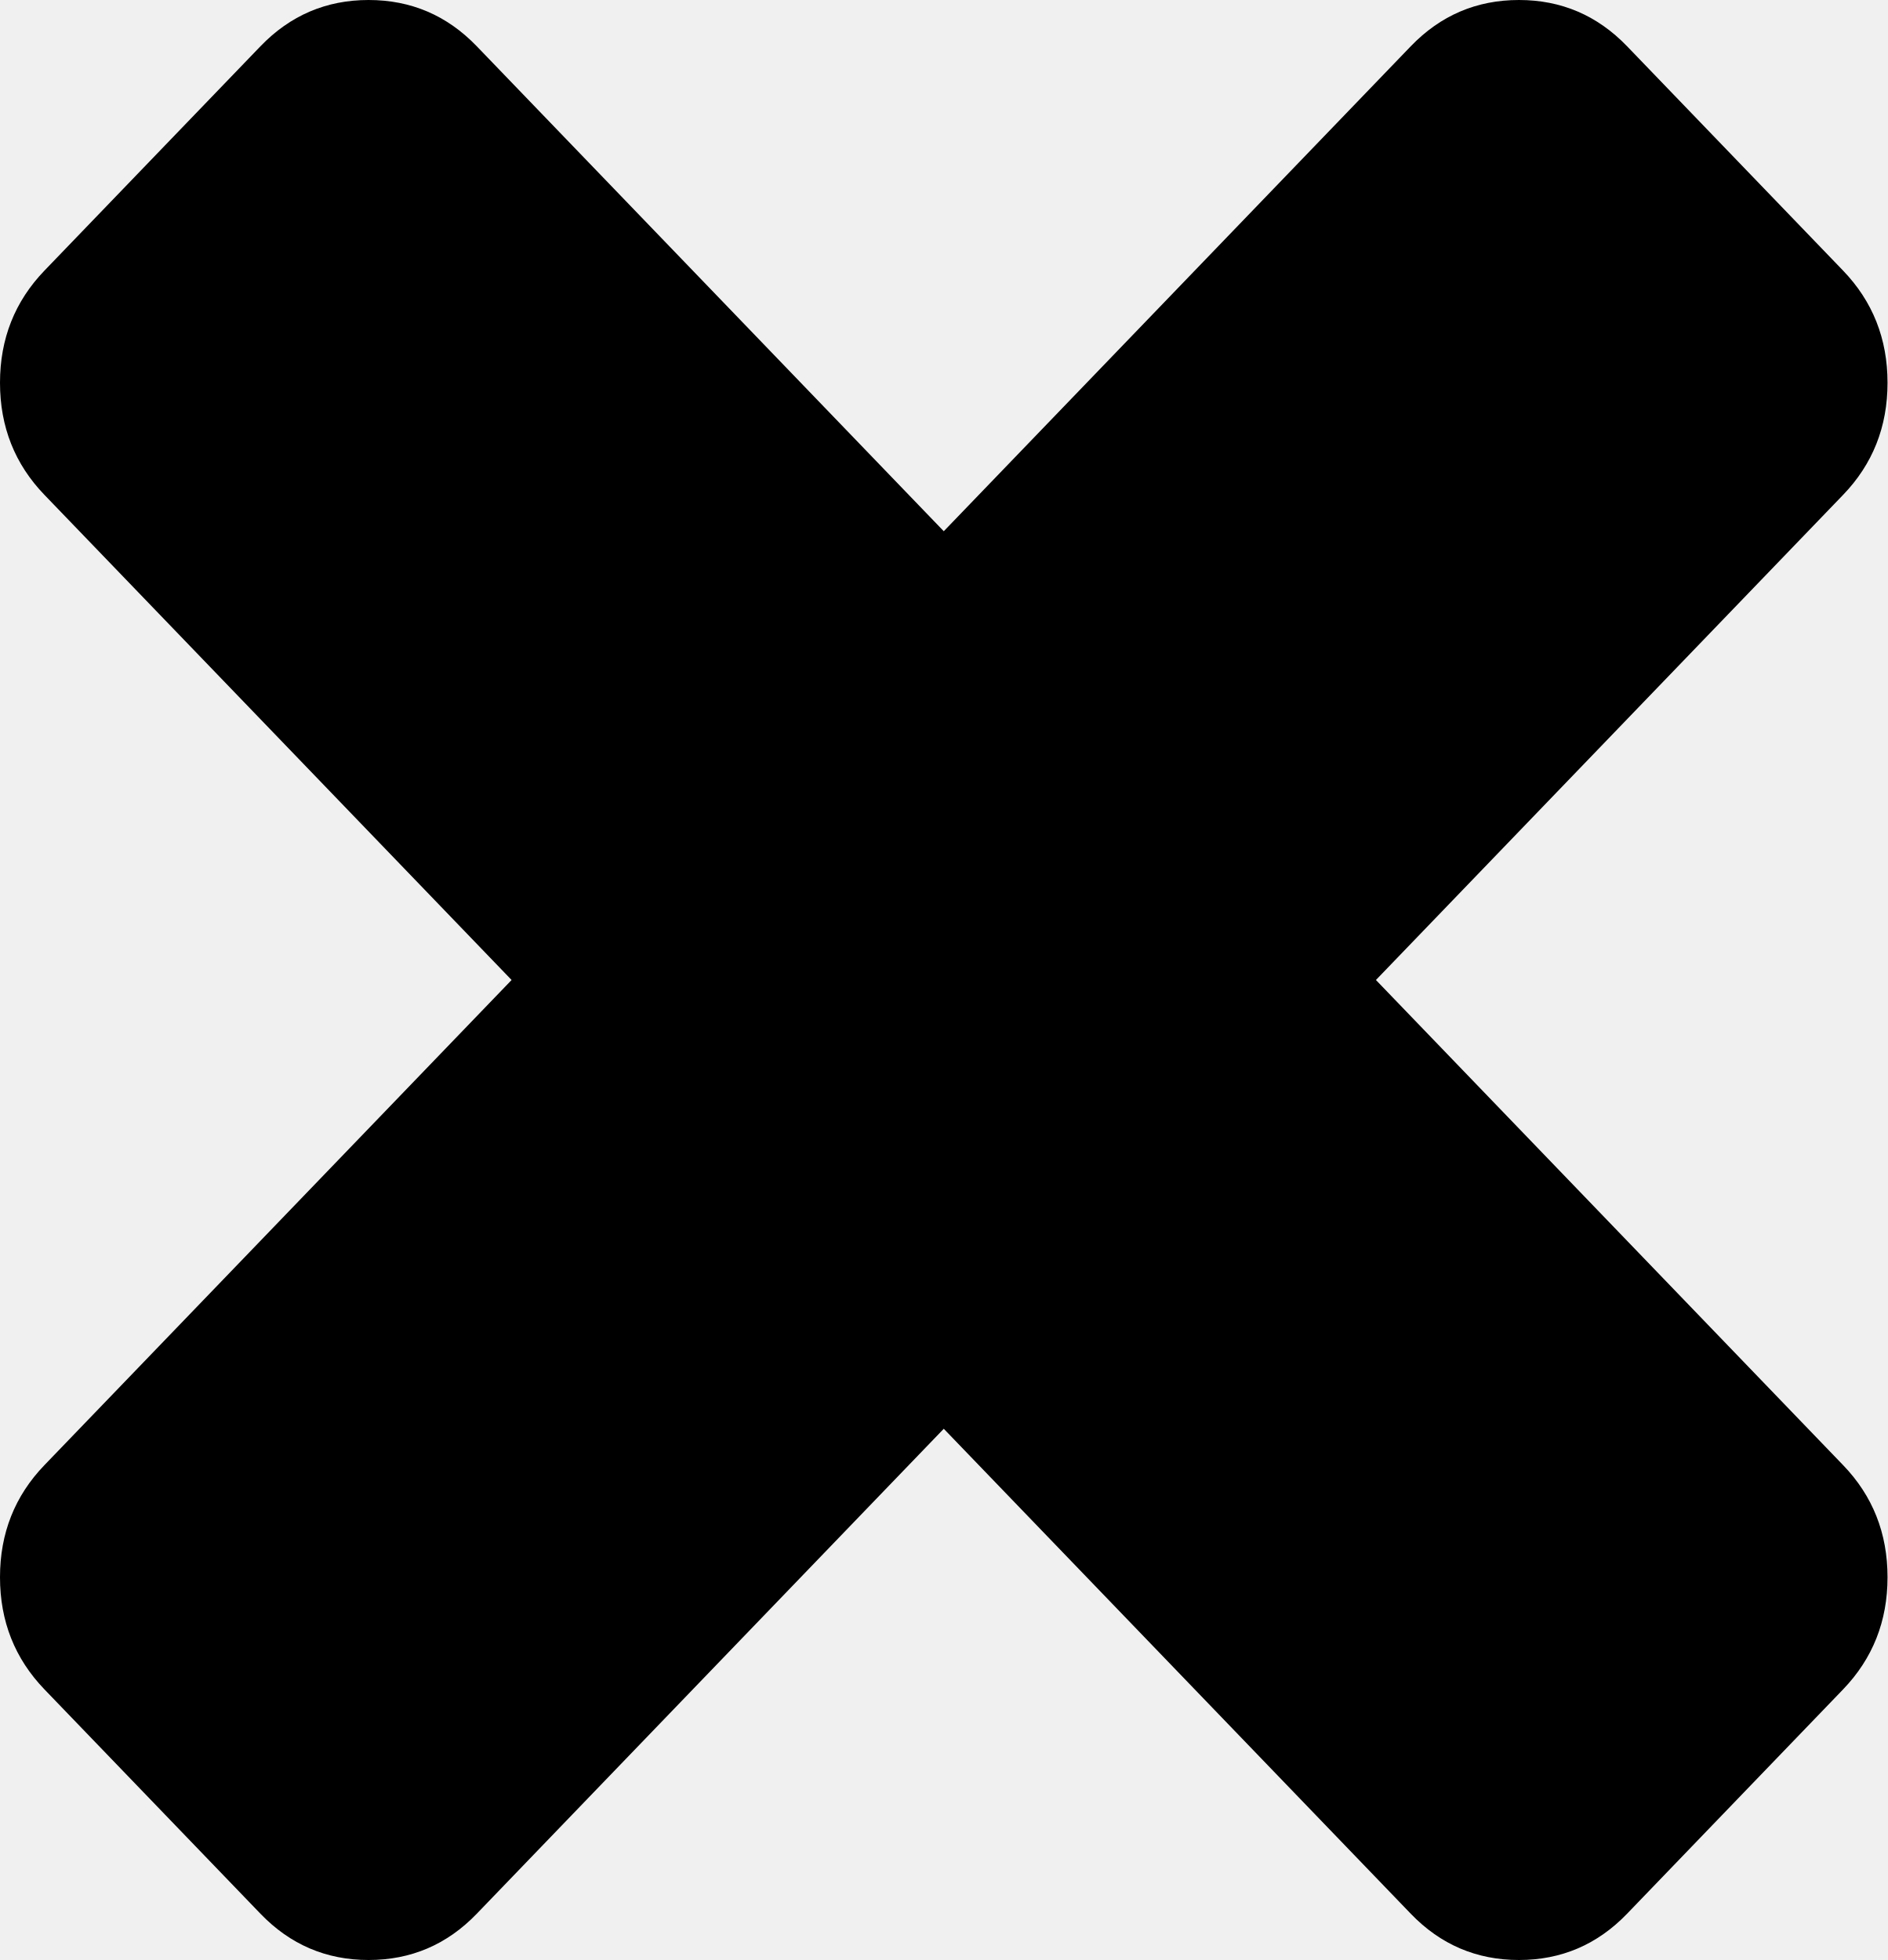
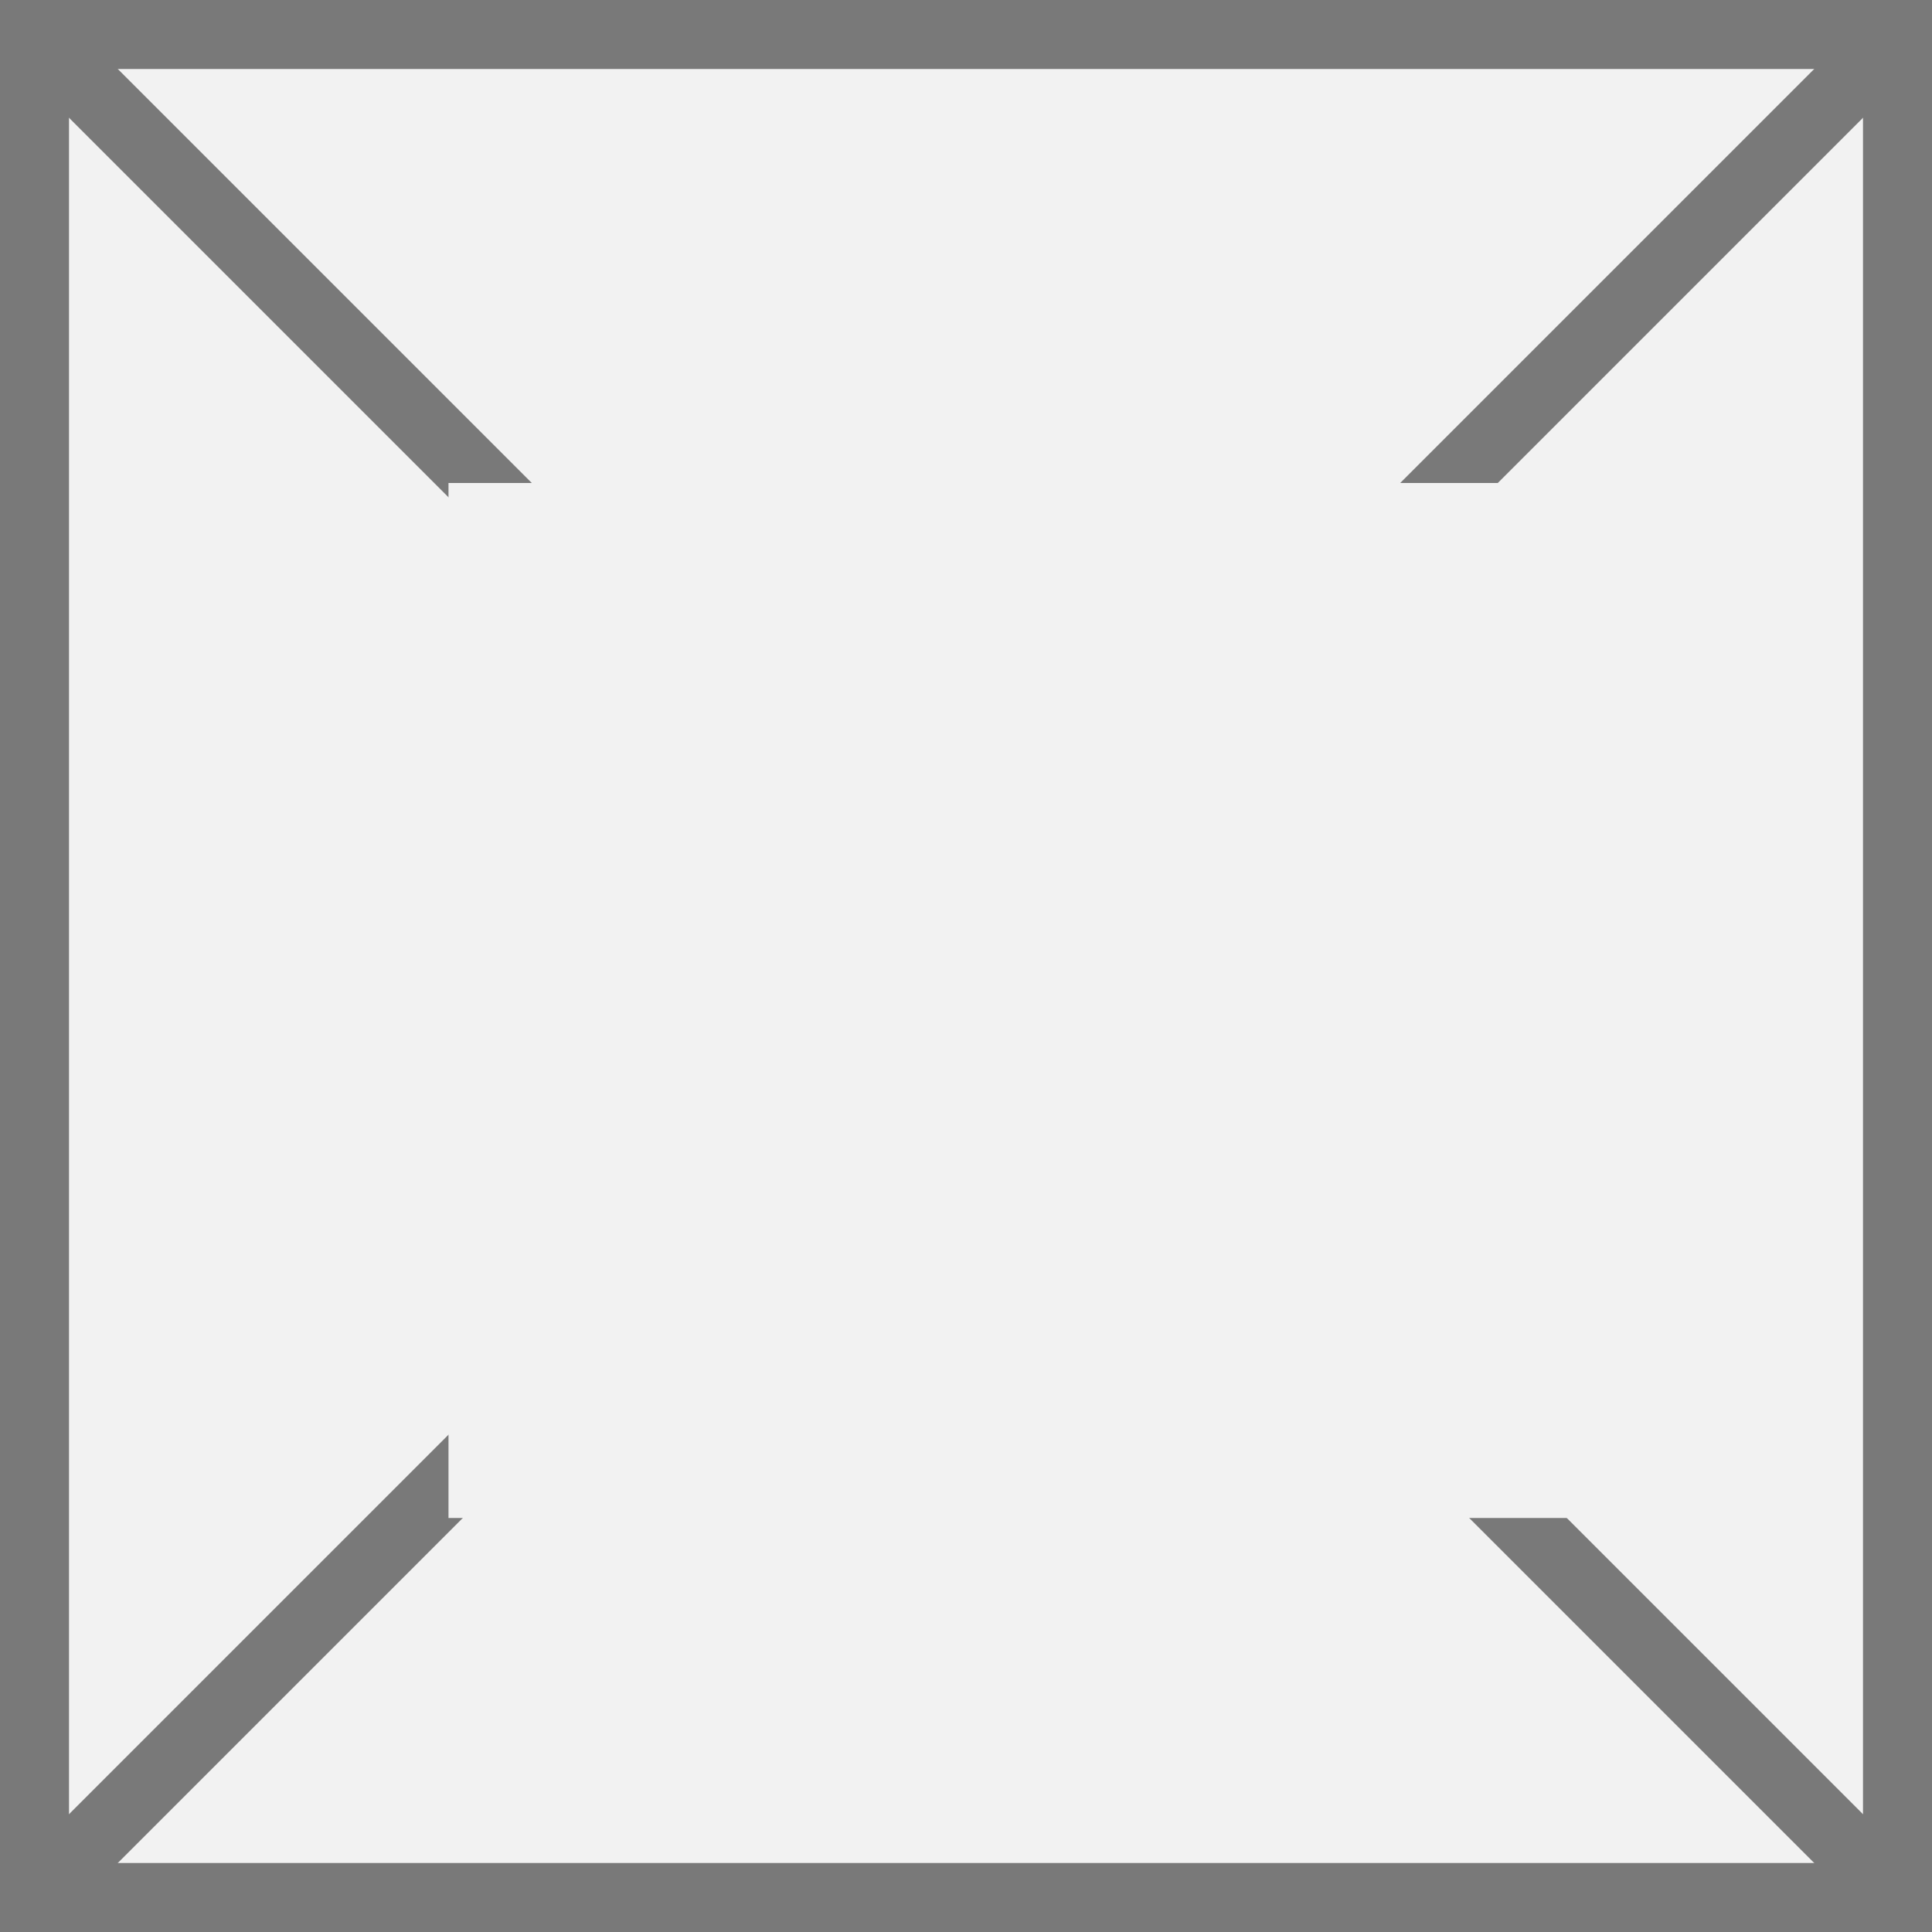
- <svg xmlns="http://www.w3.org/2000/svg" version="1.1" width="26px" height="27px">
-   <g transform="matrix(1 0 0 1 -3044 -102 )">
-     <path d="M 25.387 20.182  C 25.796 20.606  26 21.121  26 21.727  C 26 22.333  25.796 22.848  25.387 23.273  L 22.411 26.364  C 22.002 26.788  21.506 27  20.923 27  C 20.339 27  19.843 26.788  19.434 26.364  L 13 19.682  L 6.566 26.364  C 6.157 26.788  5.661 27  5.077 27  C 4.494 27  3.998 26.788  3.589 26.364  L 0.613 23.273  C 0.204 22.848  0 22.333  0 21.727  C 0 21.121  0.204 20.606  0.613 20.182  L 7.047 13.5  L 0.613 6.818  C 0.204 6.394  0 5.879  0 5.273  C 0 4.667  0.204 4.152  0.613 3.727  L 3.589 0.636  C 3.998 0.212  4.494 0  5.077 0  C 5.661 0  6.157 0.212  6.566 0.636  L 13 7.318  L 19.434 0.636  C 19.843 0.212  20.339 0  20.923 0  C 21.506 0  22.002 0.212  22.411 0.636  L 25.387 3.727  C 25.796 4.152  26 4.667  26 5.273  C 26 5.879  25.796 6.394  25.387 6.818  L 18.953 13.5  L 25.387 20.182  Z " fill-rule="nonzero" fill="#000000" stroke="none" transform="matrix(1 0 0 1 3044 102 )" />
+ <svg xmlns="http://www.w3.org/2000/svg" version="1.1" width="28px" height="28px">
+   <defs>
+     <mask fill="white" id="clip204">
+       <path d="M 795.5 1749  L 812.5 1749  L 812.5 1764  L 795.5 1764  Z M 789 1742  L 817 1742  L 817 1770  L 789 1770  Z " fill-rule="evenodd" />
+     </mask>
+   </defs>
+   <g transform="matrix(1 0 0 1 -789 -1742 )">
+     <path d="M 789.5 1742.5  L 816.5 1742.5  L 816.5 1769.5  L 789.5 1769.5  L 789.5 1742.5  Z " fill-rule="nonzero" fill="#f2f2f2" stroke="none" />
+     <path d="M 789.5 1742.5  L 816.5 1742.5  L 816.5 1769.5  L 789.5 1769.5  L 789.5 1742.5  Z " stroke-width="1" stroke="#797979" fill="none" />
+     <path d="M 789.354 1742.354  L 816.646 1769.646  M 816.646 1742.354  L 789.354 1769.646  " stroke-width="1" stroke="#797979" fill="none" mask="url(#clip204)" />
  </g>
</svg>
